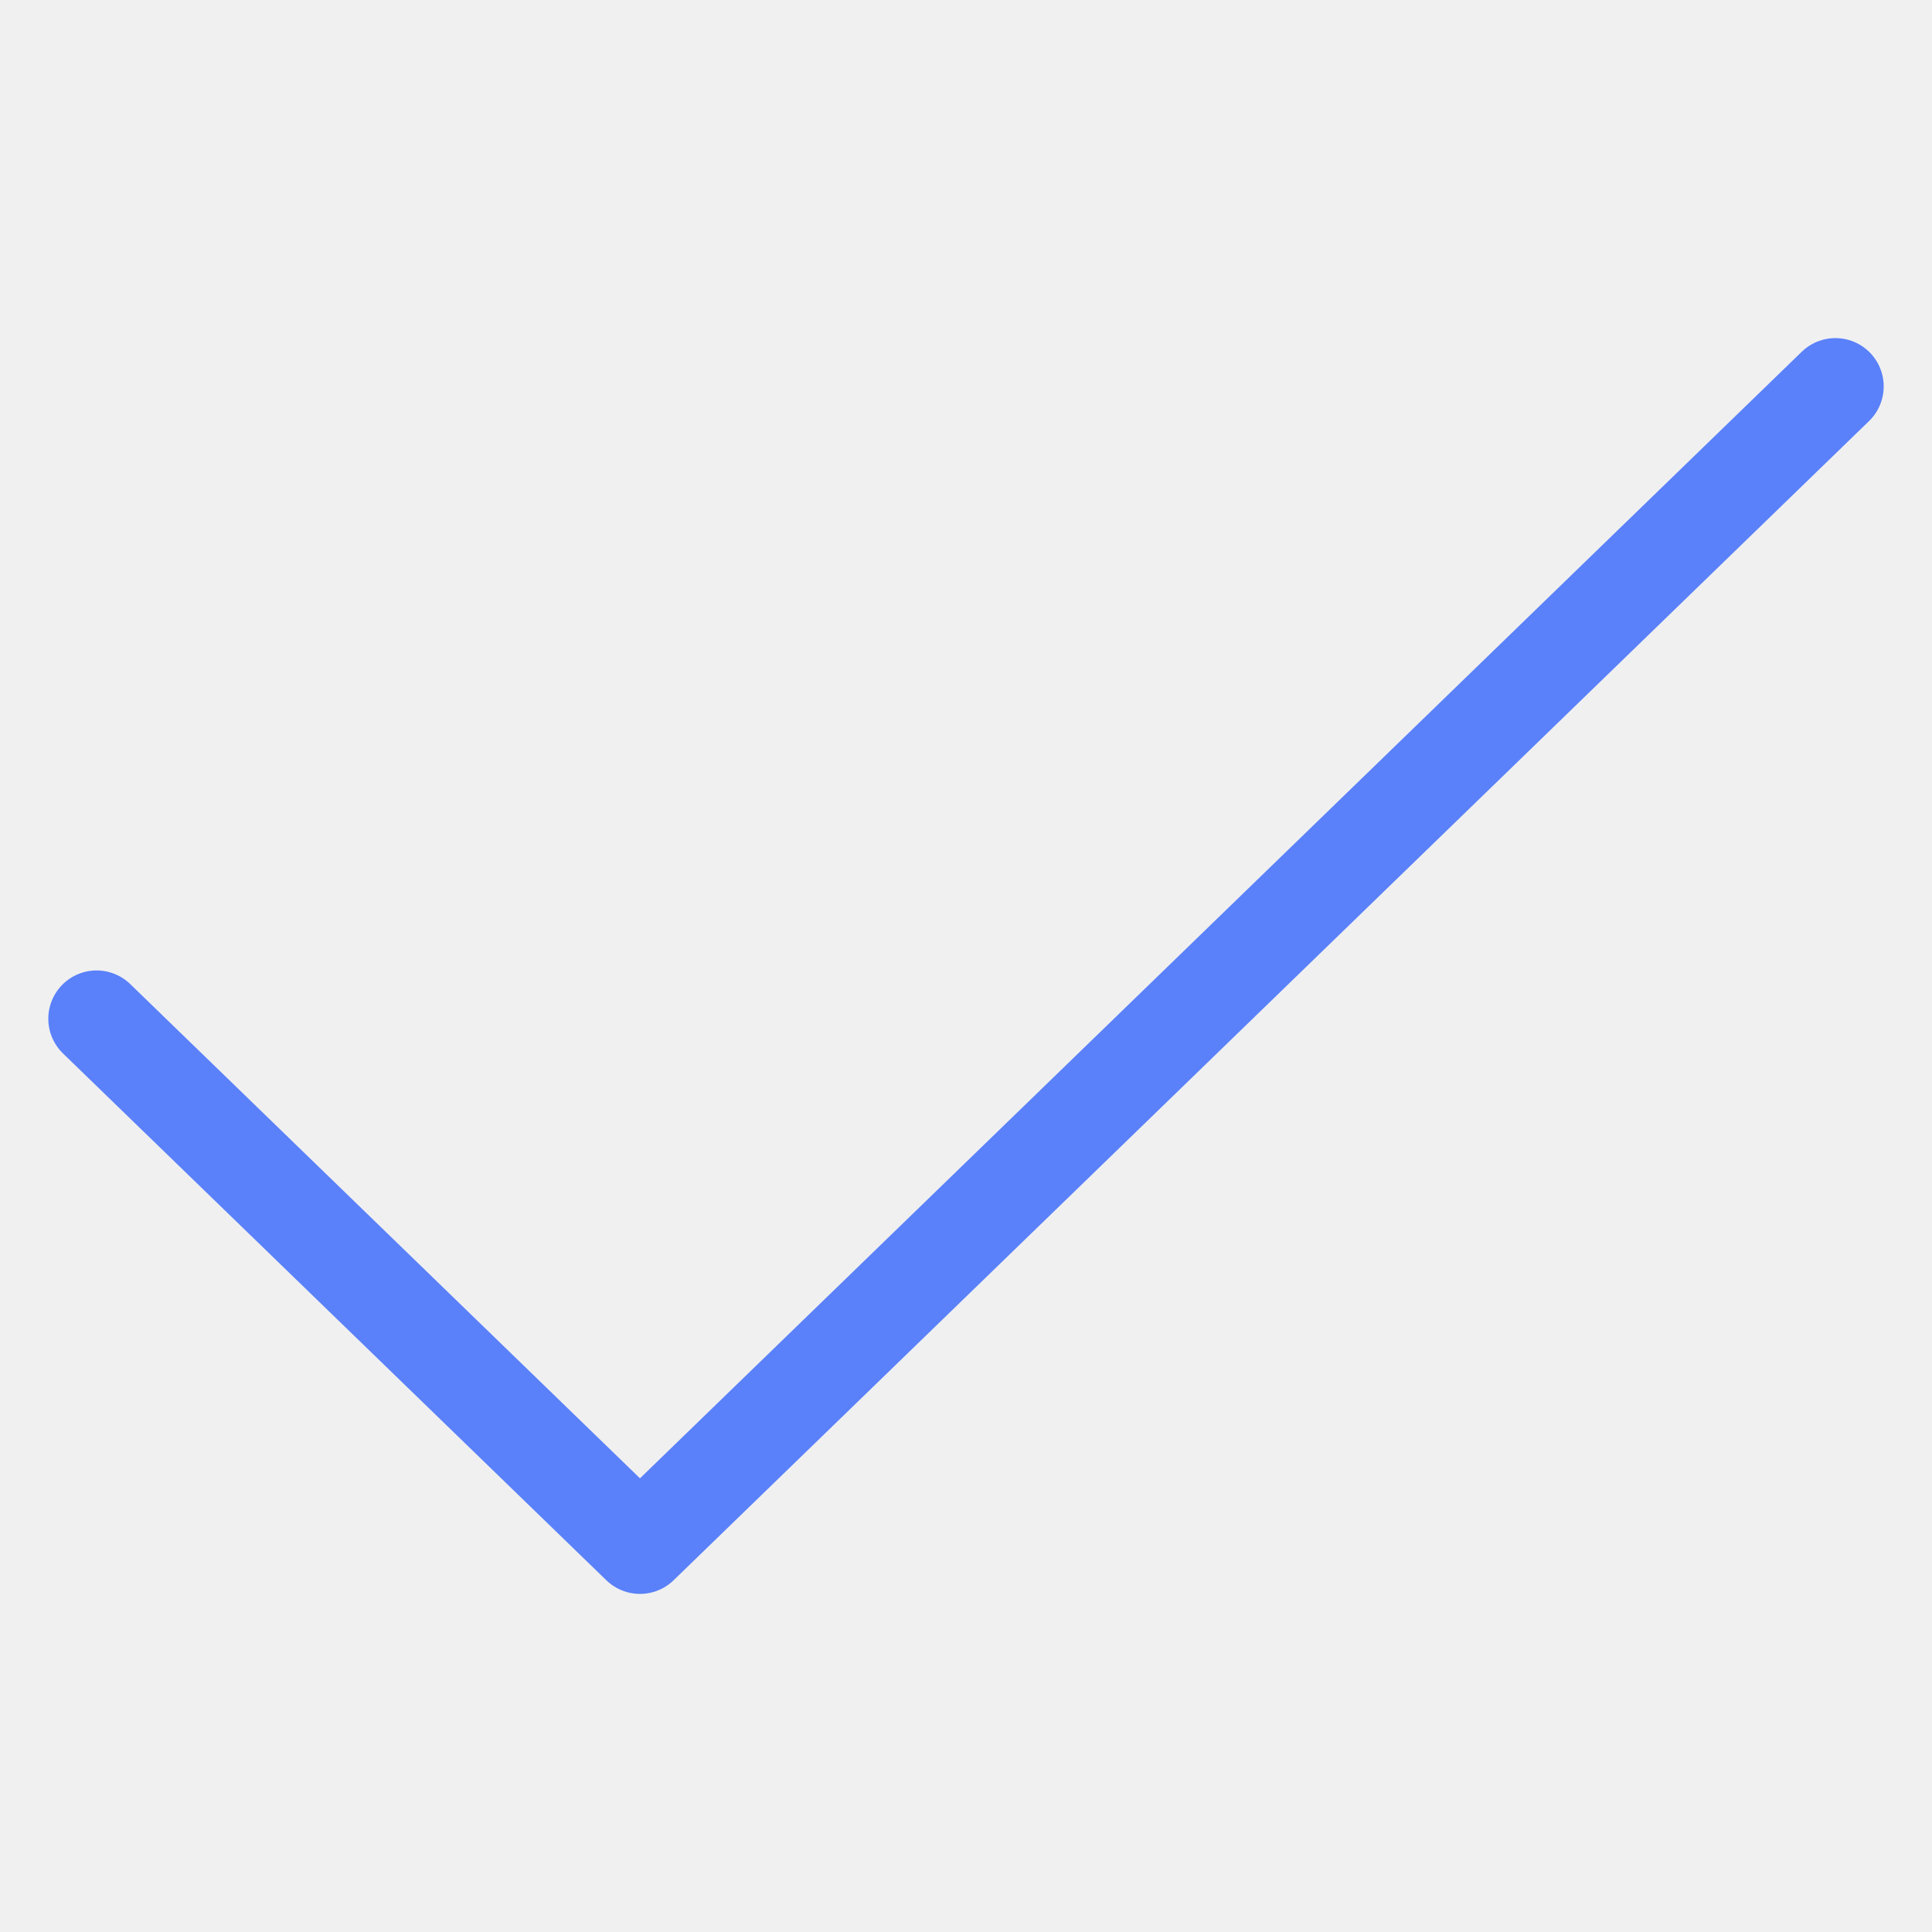
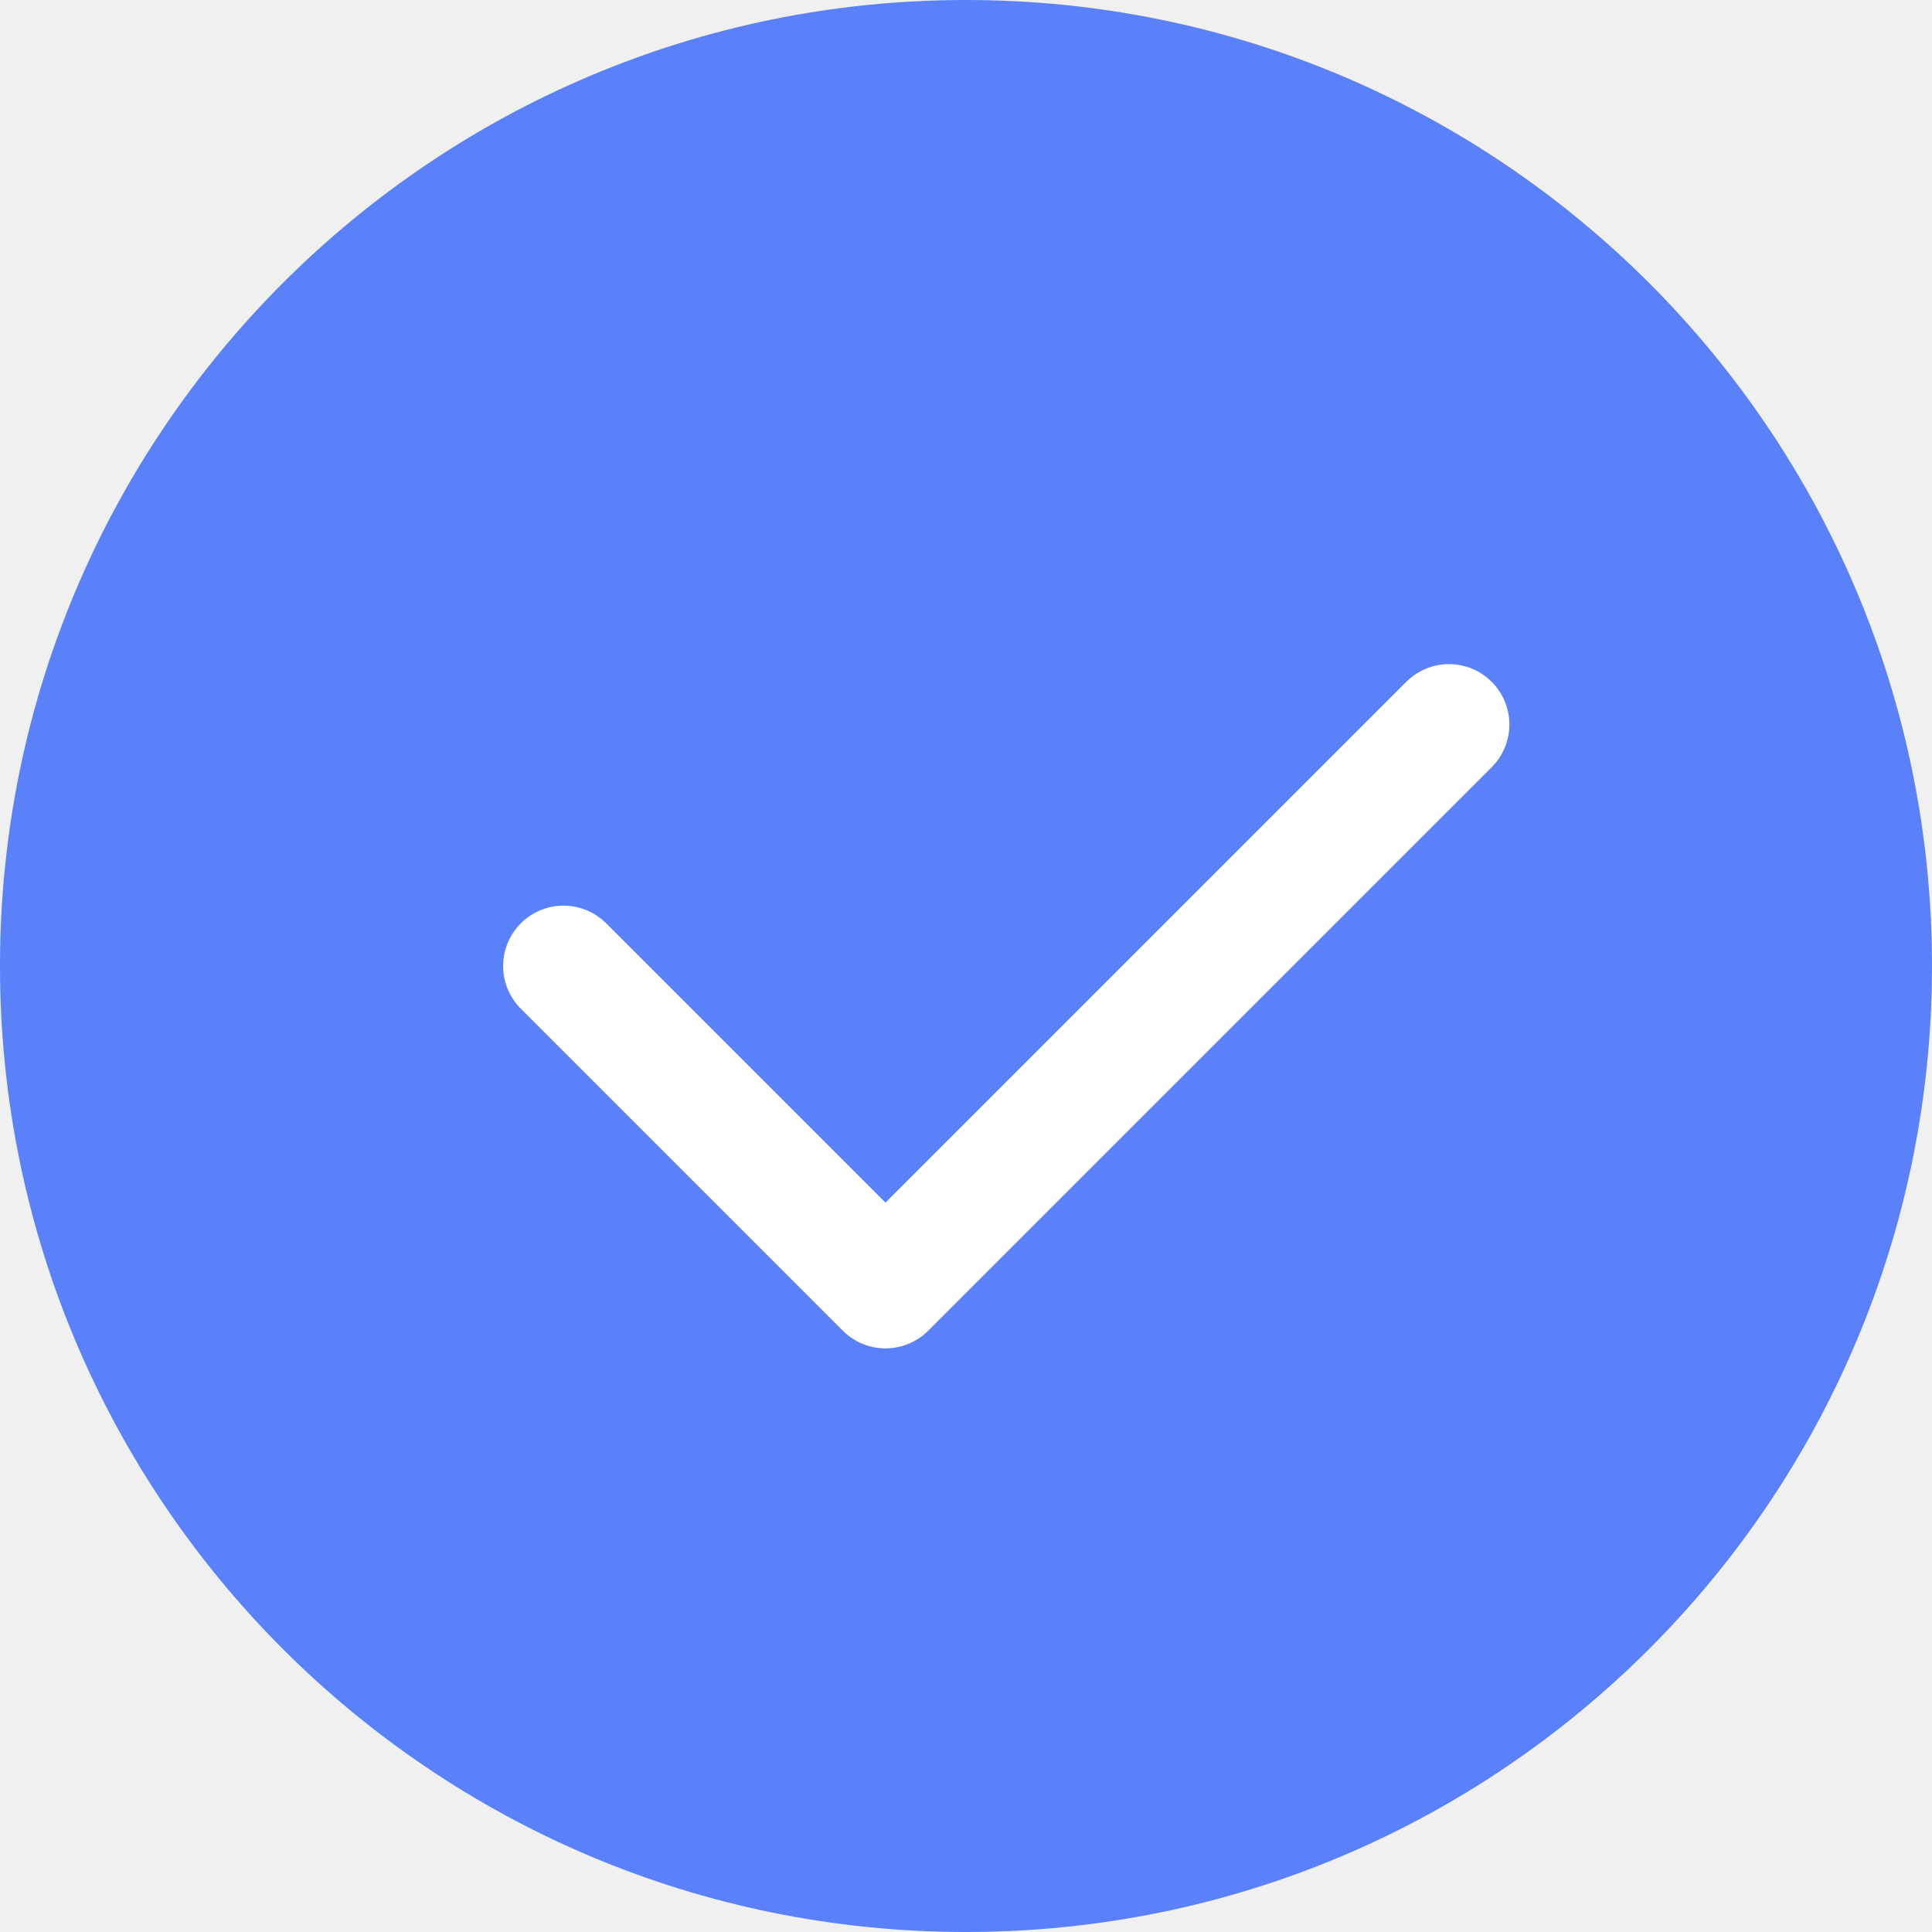
- <svg xmlns="http://www.w3.org/2000/svg" width="20" height="20" viewBox="0 0 20 20" fill="none">
-   <path d="M19 4L6.625 16L1 10.546" stroke="#5A81FA" stroke-linecap="round" stroke-linejoin="round" />
+ <svg xmlns="http://www.w3.org/2000/svg" width="100" height="100" viewBox="0 0 24 24" fill="none">
+   <circle cx="12" cy="12" r="12" fill="#5A81FA" />
+   <path d="M7 12L11 16L18 9" stroke="white" stroke-width="1.5" stroke-linecap="round" stroke-linejoin="round" />
</svg>
